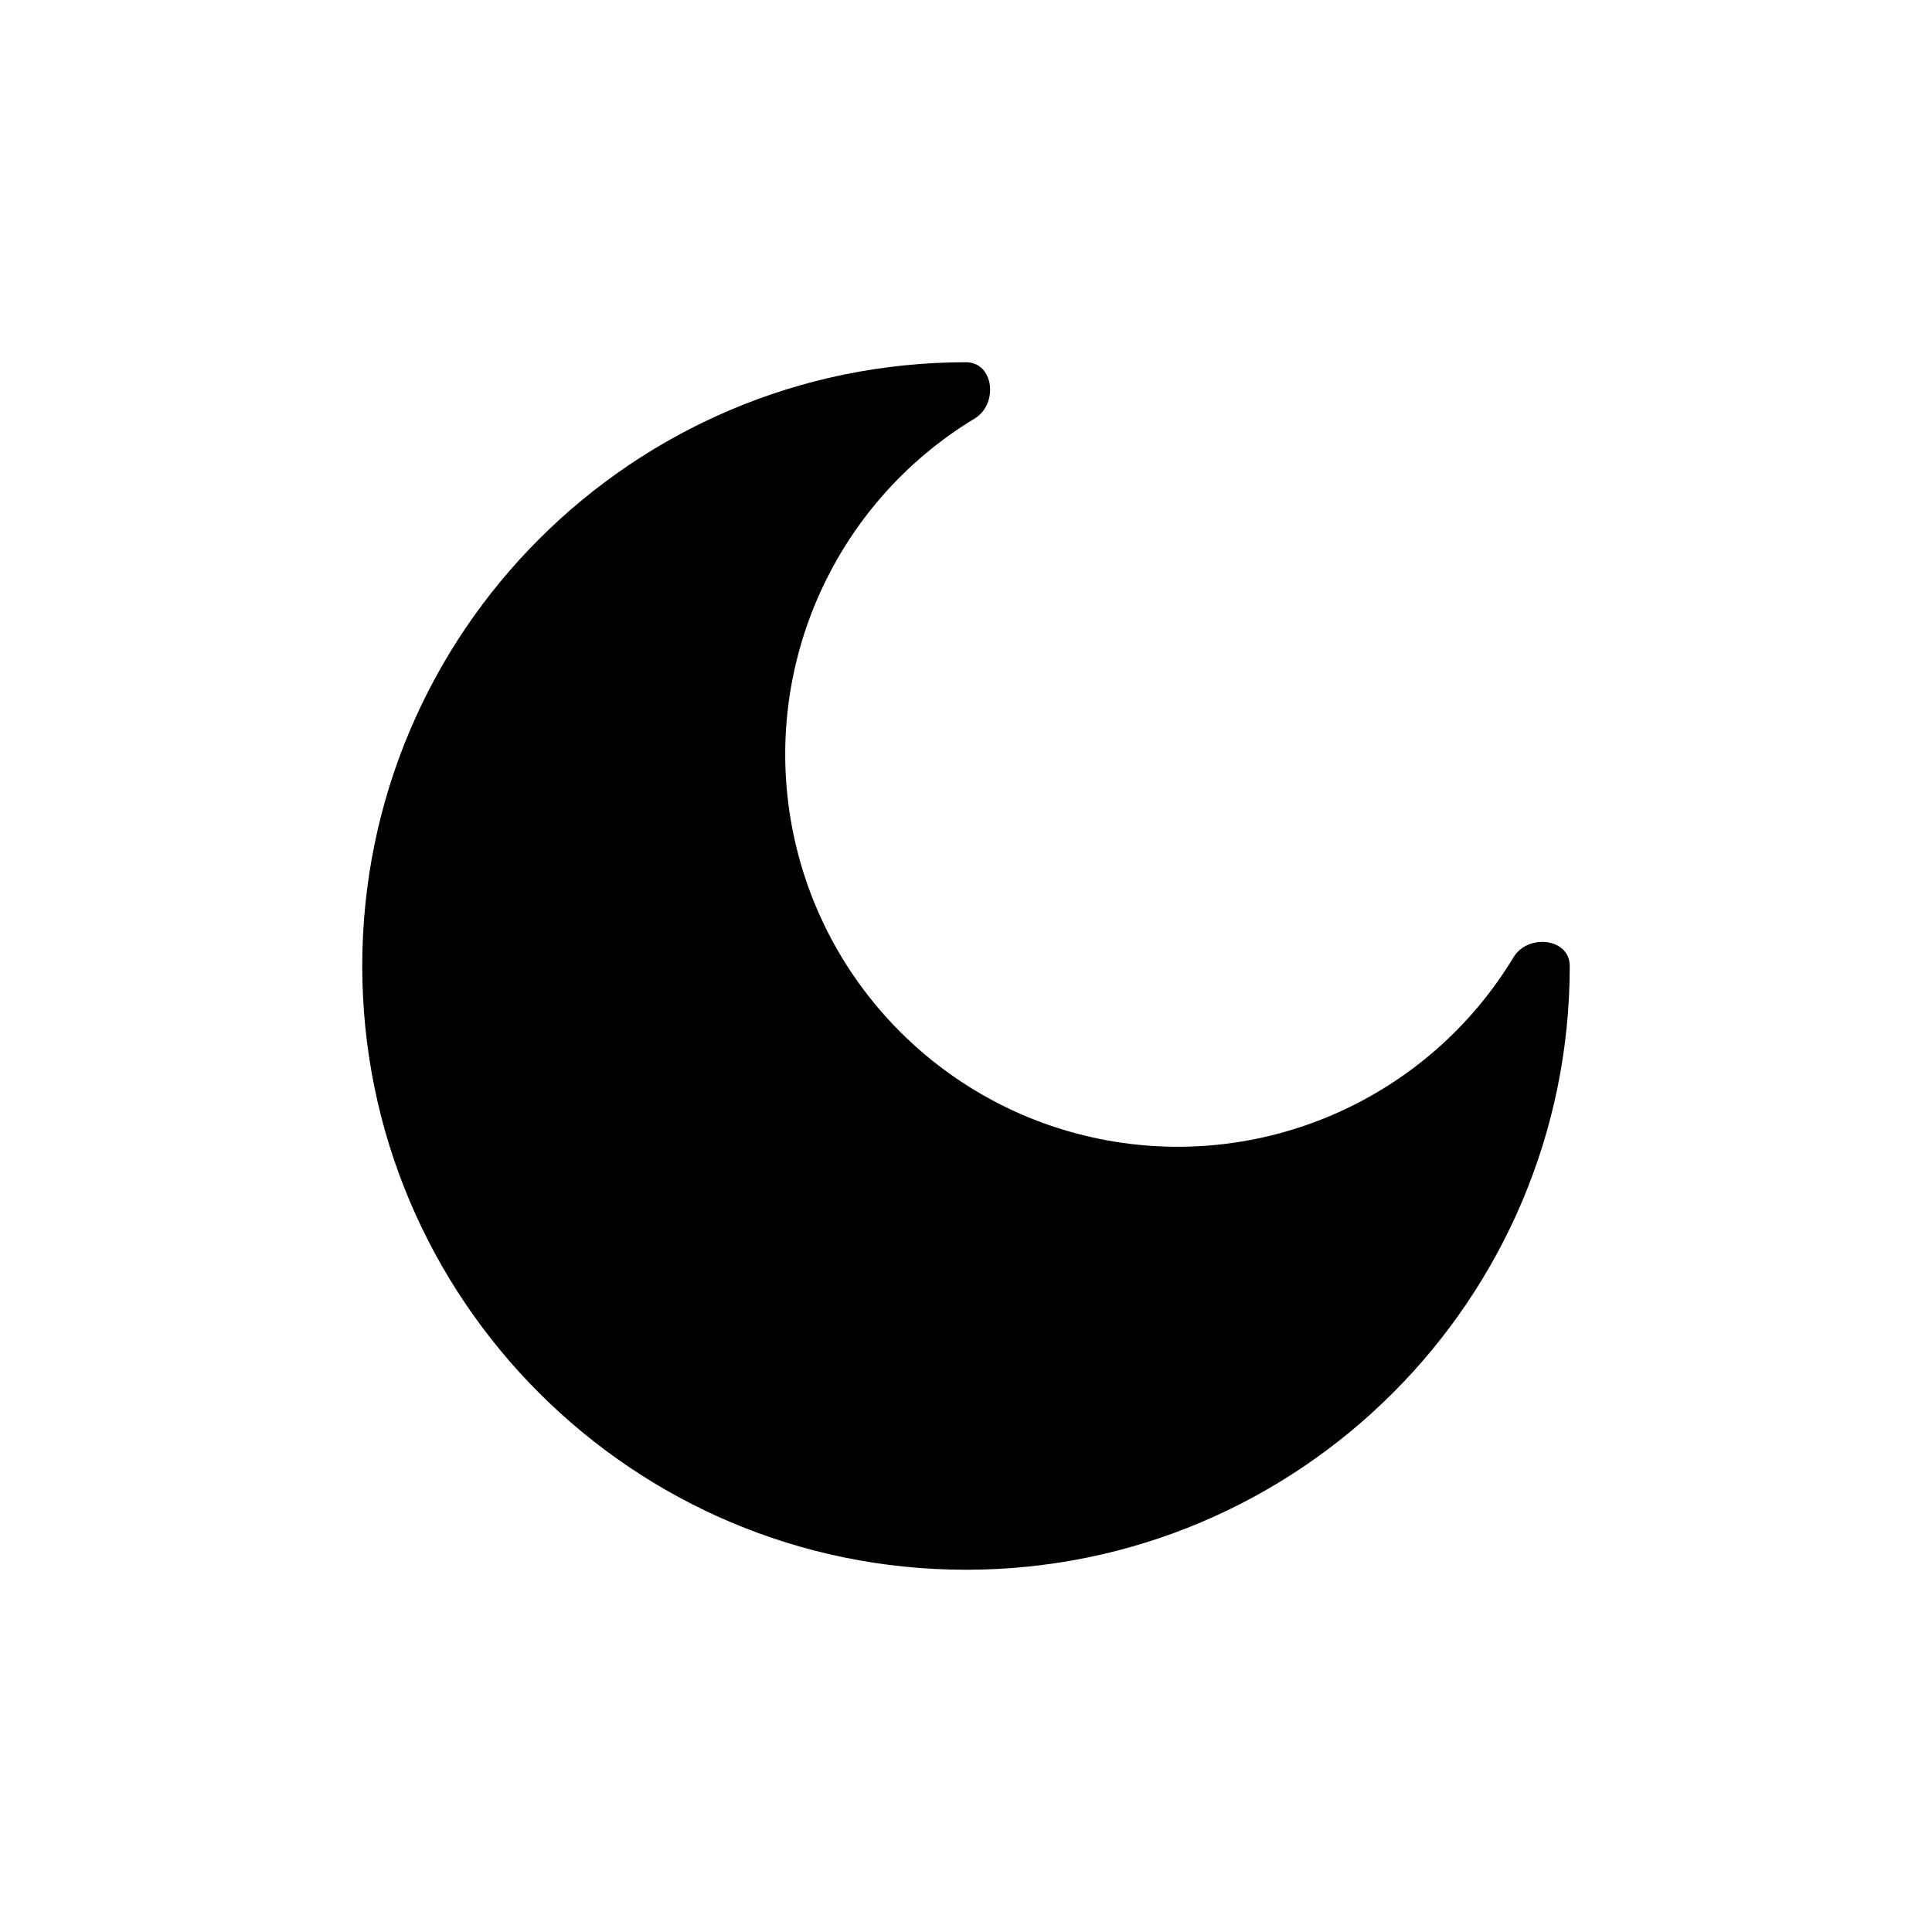
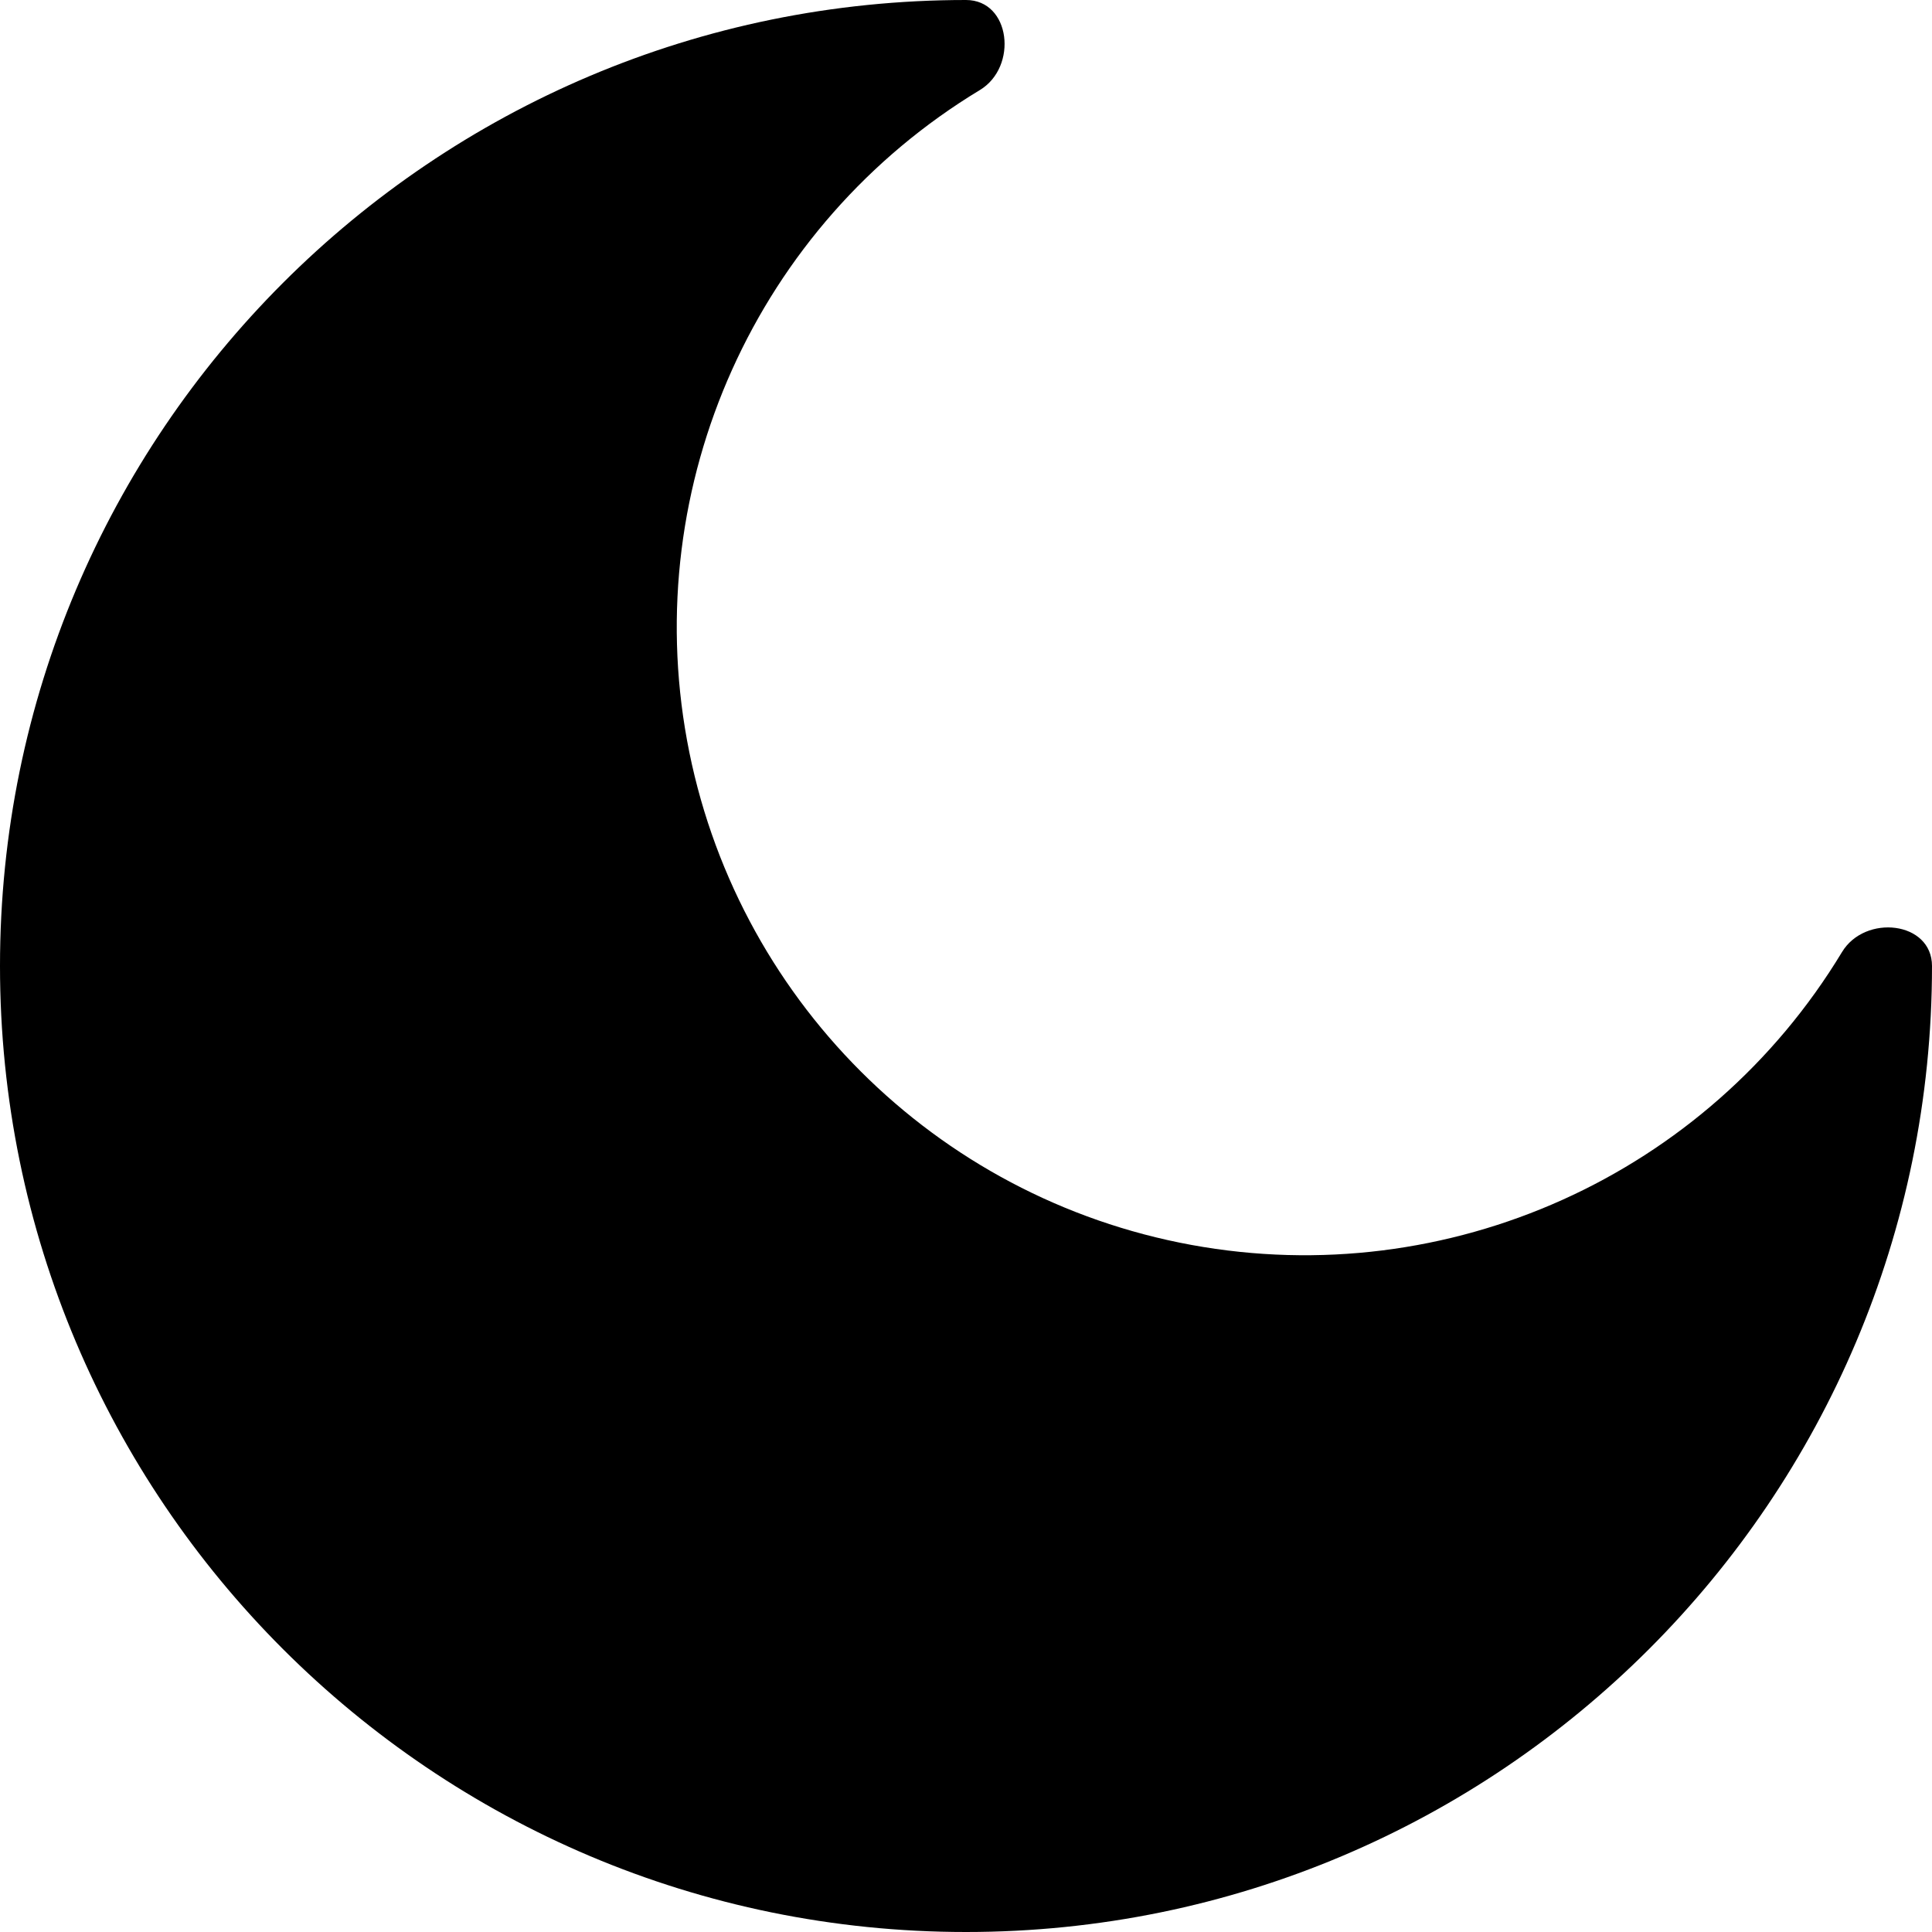
- <svg xmlns="http://www.w3.org/2000/svg" width="28" height="28" fill="none" viewBox="0 0 28 28">
+ <svg xmlns="http://www.w3.org/2000/svg" width="18" height="18" fill="none" viewBox="5.25 5.25 17.5 17.5">
  <path fill="currentColor" d="M14 22.75A8.75 8.75 0 0 0 22.75 14c0-.405-.607-.473-.816-.125a5.687 5.687 0 1 1-7.809-7.809c.348-.21.28-.816-.125-.816A8.75 8.75 0 0 0 5.25 14 8.75 8.75 0 0 0 14 22.75Z" />
</svg>
